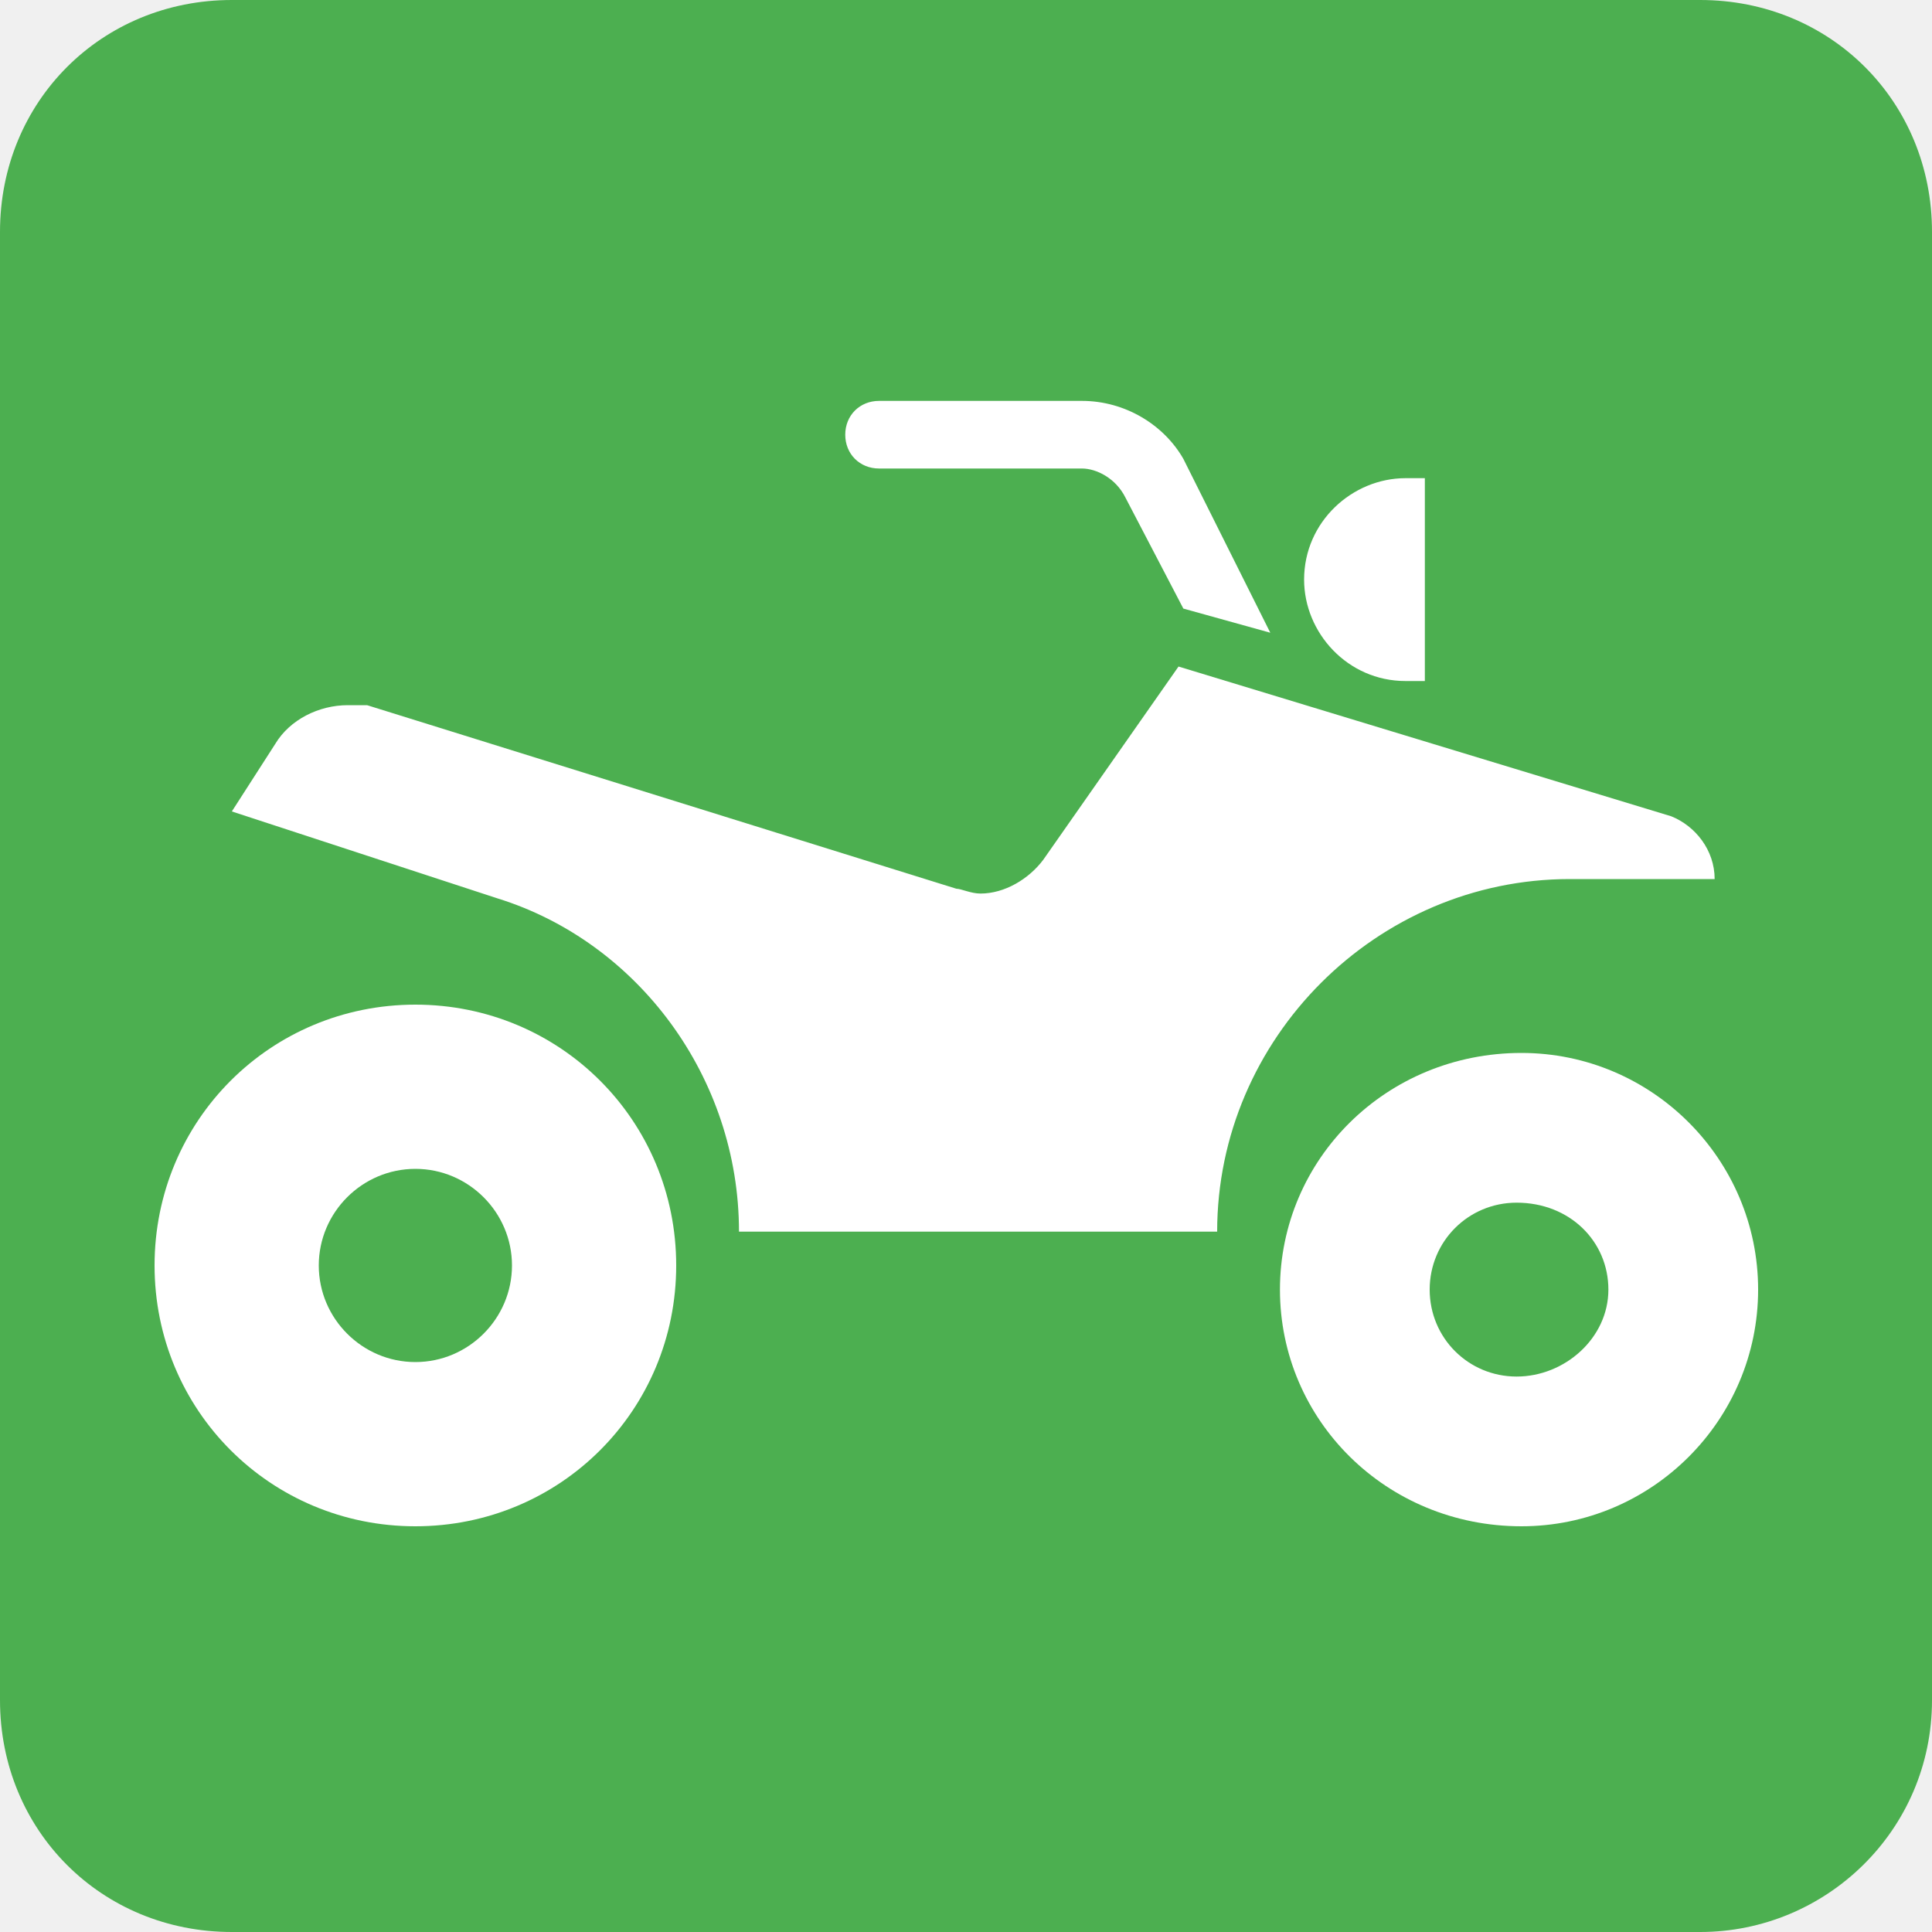
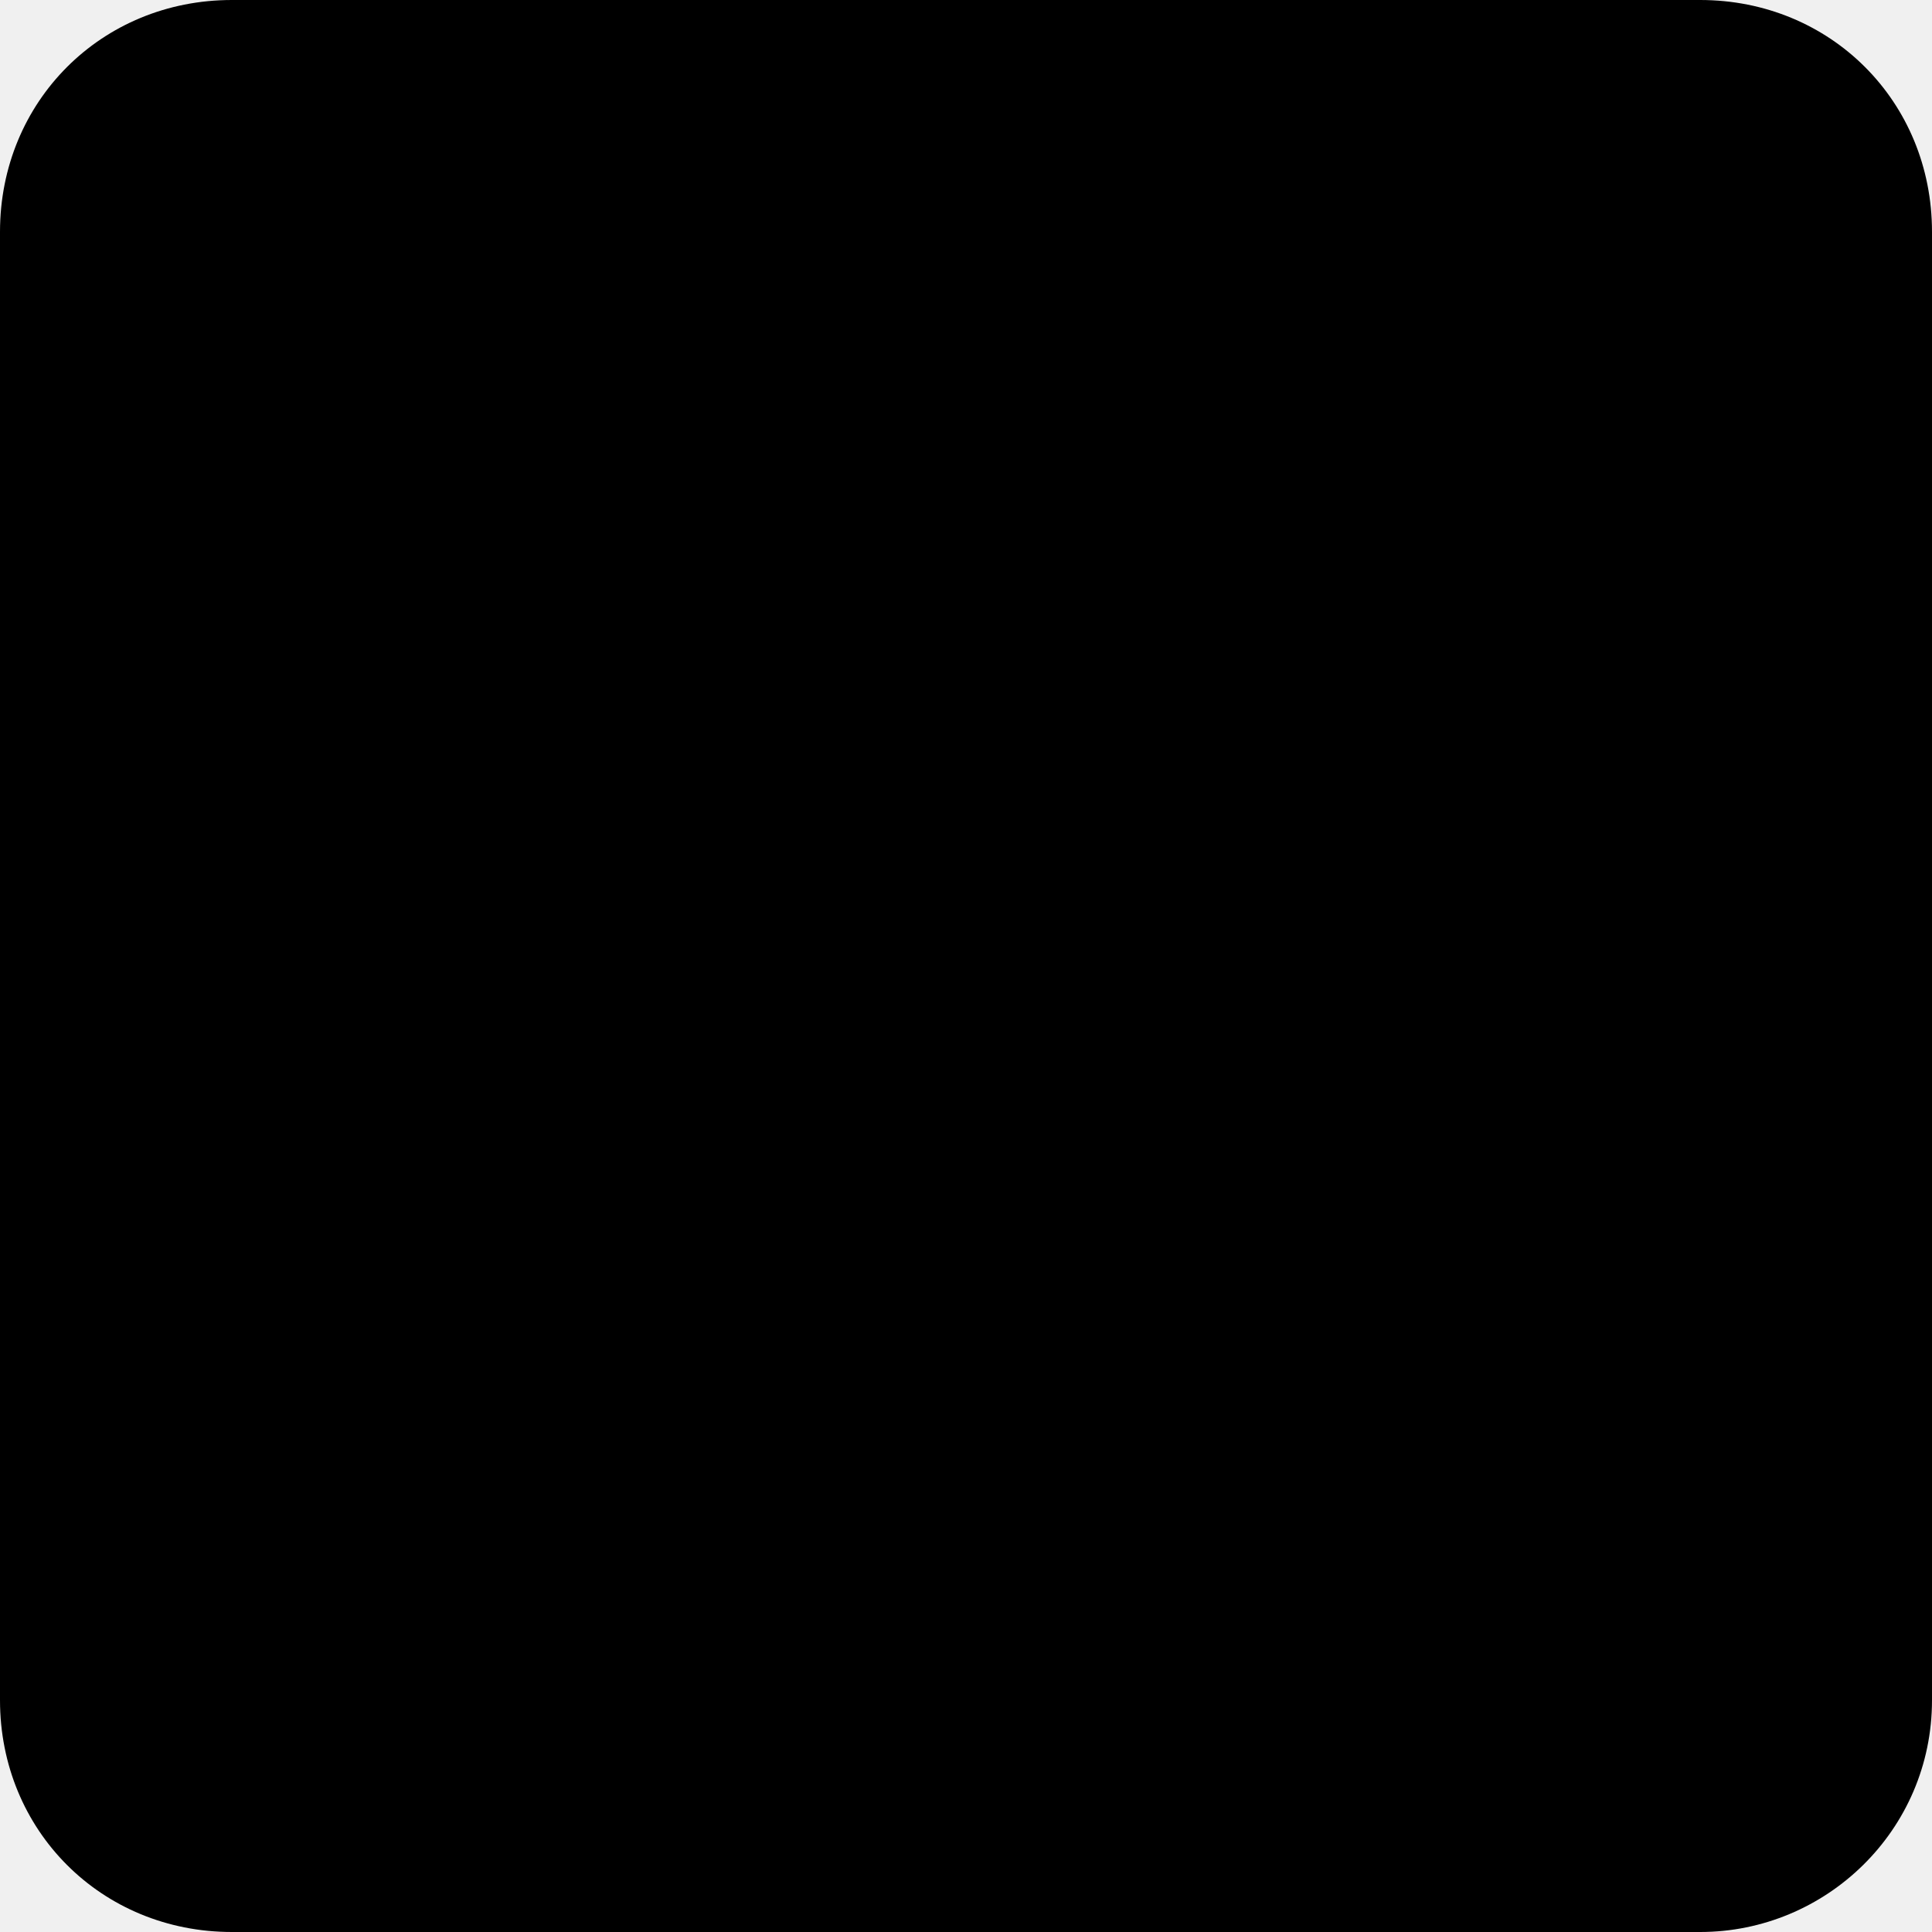
<svg xmlns="http://www.w3.org/2000/svg" version="1.1" id="Layer_1" x="0px" y="0px" width="40px" height="40px" viewBox="0 0 40 40" enable-background="new 0 0 40 40" xml:space="preserve">
  <g>
-     <path fill="#4CAF50" d="M35.2,40c2.6,0,4.8-2.1,4.8-4.8V4.8C40,2.1,37.9,0,35.2,0H4.8C2.1,0,0,2.1,0,4.8v30.4C0,37.9,2.1,40,4.8,40   H35.2z" />
+     <path fill="currentColor" d="M35.2,40c2.6,0,4.8-2.1,4.8-4.8V4.8C40,2.1,37.9,0,35.2,0H4.8C2.1,0,0,2.1,0,4.8v30.4C0,37.9,2.1,40,4.8,40   H35.2z" />
    <g>
      <g>
-         <path fill="#FFFFFF" d="M29.5,14V9.9h-0.4c-1.1,0-2.1,0.9-2.1,2.1c0,1.1,0.9,2.1,2.1,2.1H29.5z" />
+         <path d="M29.5,14V9.9h-0.4c-1.1,0-2.1,0.9-2.1,2.1c0,1.1,0.9,2.1,2.1,2.1H29.5z" />
      </g>
-       <path fill="#FFFFFF" d="M26.3,13.1l-1.8-3.6c-0.4-0.7-1.2-1.2-2.1-1.2h-4.2c-0.4,0-0.7,0.3-0.7,0.7c0,0.4,0.3,0.7,0.7,0.7l4.2,0    c0.3,0,0.7,0.2,0.9,0.6l1.2,2.3L26.3,13.1z" />
-       <path fill="#FFFFFF" d="M34.6,16.9c0.5,0.2,0.9,0.7,0.9,1.3l-3,0c-4,0-7.3,3.3-7.3,7.3h-9.9c0-3.2-2.1-6-5-6.9l-5.5-1.8l0.9-1.4    c0.3-0.5,0.9-0.8,1.5-0.8c0.1,0,0.3,0,0.4,0l12.2,3.8c0.1,0,0.3,0.1,0.5,0.1c0.5,0,1-0.3,1.3-0.7l2.8-4L34.6,16.9z" />
-       <path fill="#FFFFFF" d="M26.5,26.7c0-2.7,2.2-4.9,5-4.9c2.7,0,4.9,2.2,4.9,4.9c0,2.7-2.2,4.9-4.9,4.9    C28.7,31.6,26.5,29.4,26.5,26.7z M31.4,28.5c1,0,1.9-0.8,1.9-1.8c0-1-0.8-1.8-1.9-1.8c-1,0-1.8,0.8-1.8,1.8    C29.6,27.7,30.4,28.5,31.4,28.5z" />
-       <path fill="#FFFFFF" d="M3.2,26.2c0-3,2.4-5.4,5.4-5.4c3,0,5.4,2.4,5.4,5.4c0,3-2.4,5.4-5.4,5.4C5.6,31.6,3.2,29.2,3.2,26.2z     M8.6,28.2c1.1,0,2-0.9,2-2c0-1.1-0.9-2-2-2c-1.1,0-2,0.9-2,2C6.6,27.3,7.5,28.2,8.6,28.2z" />
+       <path d="M26.3,13.1l-1.8-3.6c-0.4-0.7-1.2-1.2-2.1-1.2h-4.2c-0.4,0-0.7,0.3-0.7,0.7c0,0.4,0.3,0.7,0.7,0.7l4.2,0    c0.3,0,0.7,0.2,0.9,0.6l1.2,2.3L26.3,13.1z" />
+       <path d="M34.6,16.9c0.5,0.2,0.9,0.7,0.9,1.3l-3,0c-4,0-7.3,3.3-7.3,7.3h-9.9c0-3.2-2.1-6-5-6.9l-5.5-1.8l0.9-1.4    c0.3-0.5,0.9-0.8,1.5-0.8c0.1,0,0.3,0,0.4,0l12.2,3.8c0.1,0,0.3,0.1,0.5,0.1c0.5,0,1-0.3,1.3-0.7l2.8-4L34.6,16.9z" />
+       <path d="M26.5,26.7c0-2.7,2.2-4.9,5-4.9c2.7,0,4.9,2.2,4.9,4.9c0,2.7-2.2,4.9-4.9,4.9    C28.7,31.6,26.5,29.4,26.5,26.7z M31.4,28.5c1,0,1.9-0.8,1.9-1.8c0-1-0.8-1.8-1.9-1.8c-1,0-1.8,0.8-1.8,1.8    C29.6,27.7,30.4,28.5,31.4,28.5z" />
+       <path d="M3.2,26.2c0-3,2.4-5.4,5.4-5.4c3,0,5.4,2.4,5.4,5.4c0,3-2.4,5.4-5.4,5.4C5.6,31.6,3.2,29.2,3.2,26.2z     M8.6,28.2c1.1,0,2-0.9,2-2c0-1.1-0.9-2-2-2c-1.1,0-2,0.9-2,2C6.6,27.3,7.5,28.2,8.6,28.2z" />
    </g>
  </g>
</svg>
